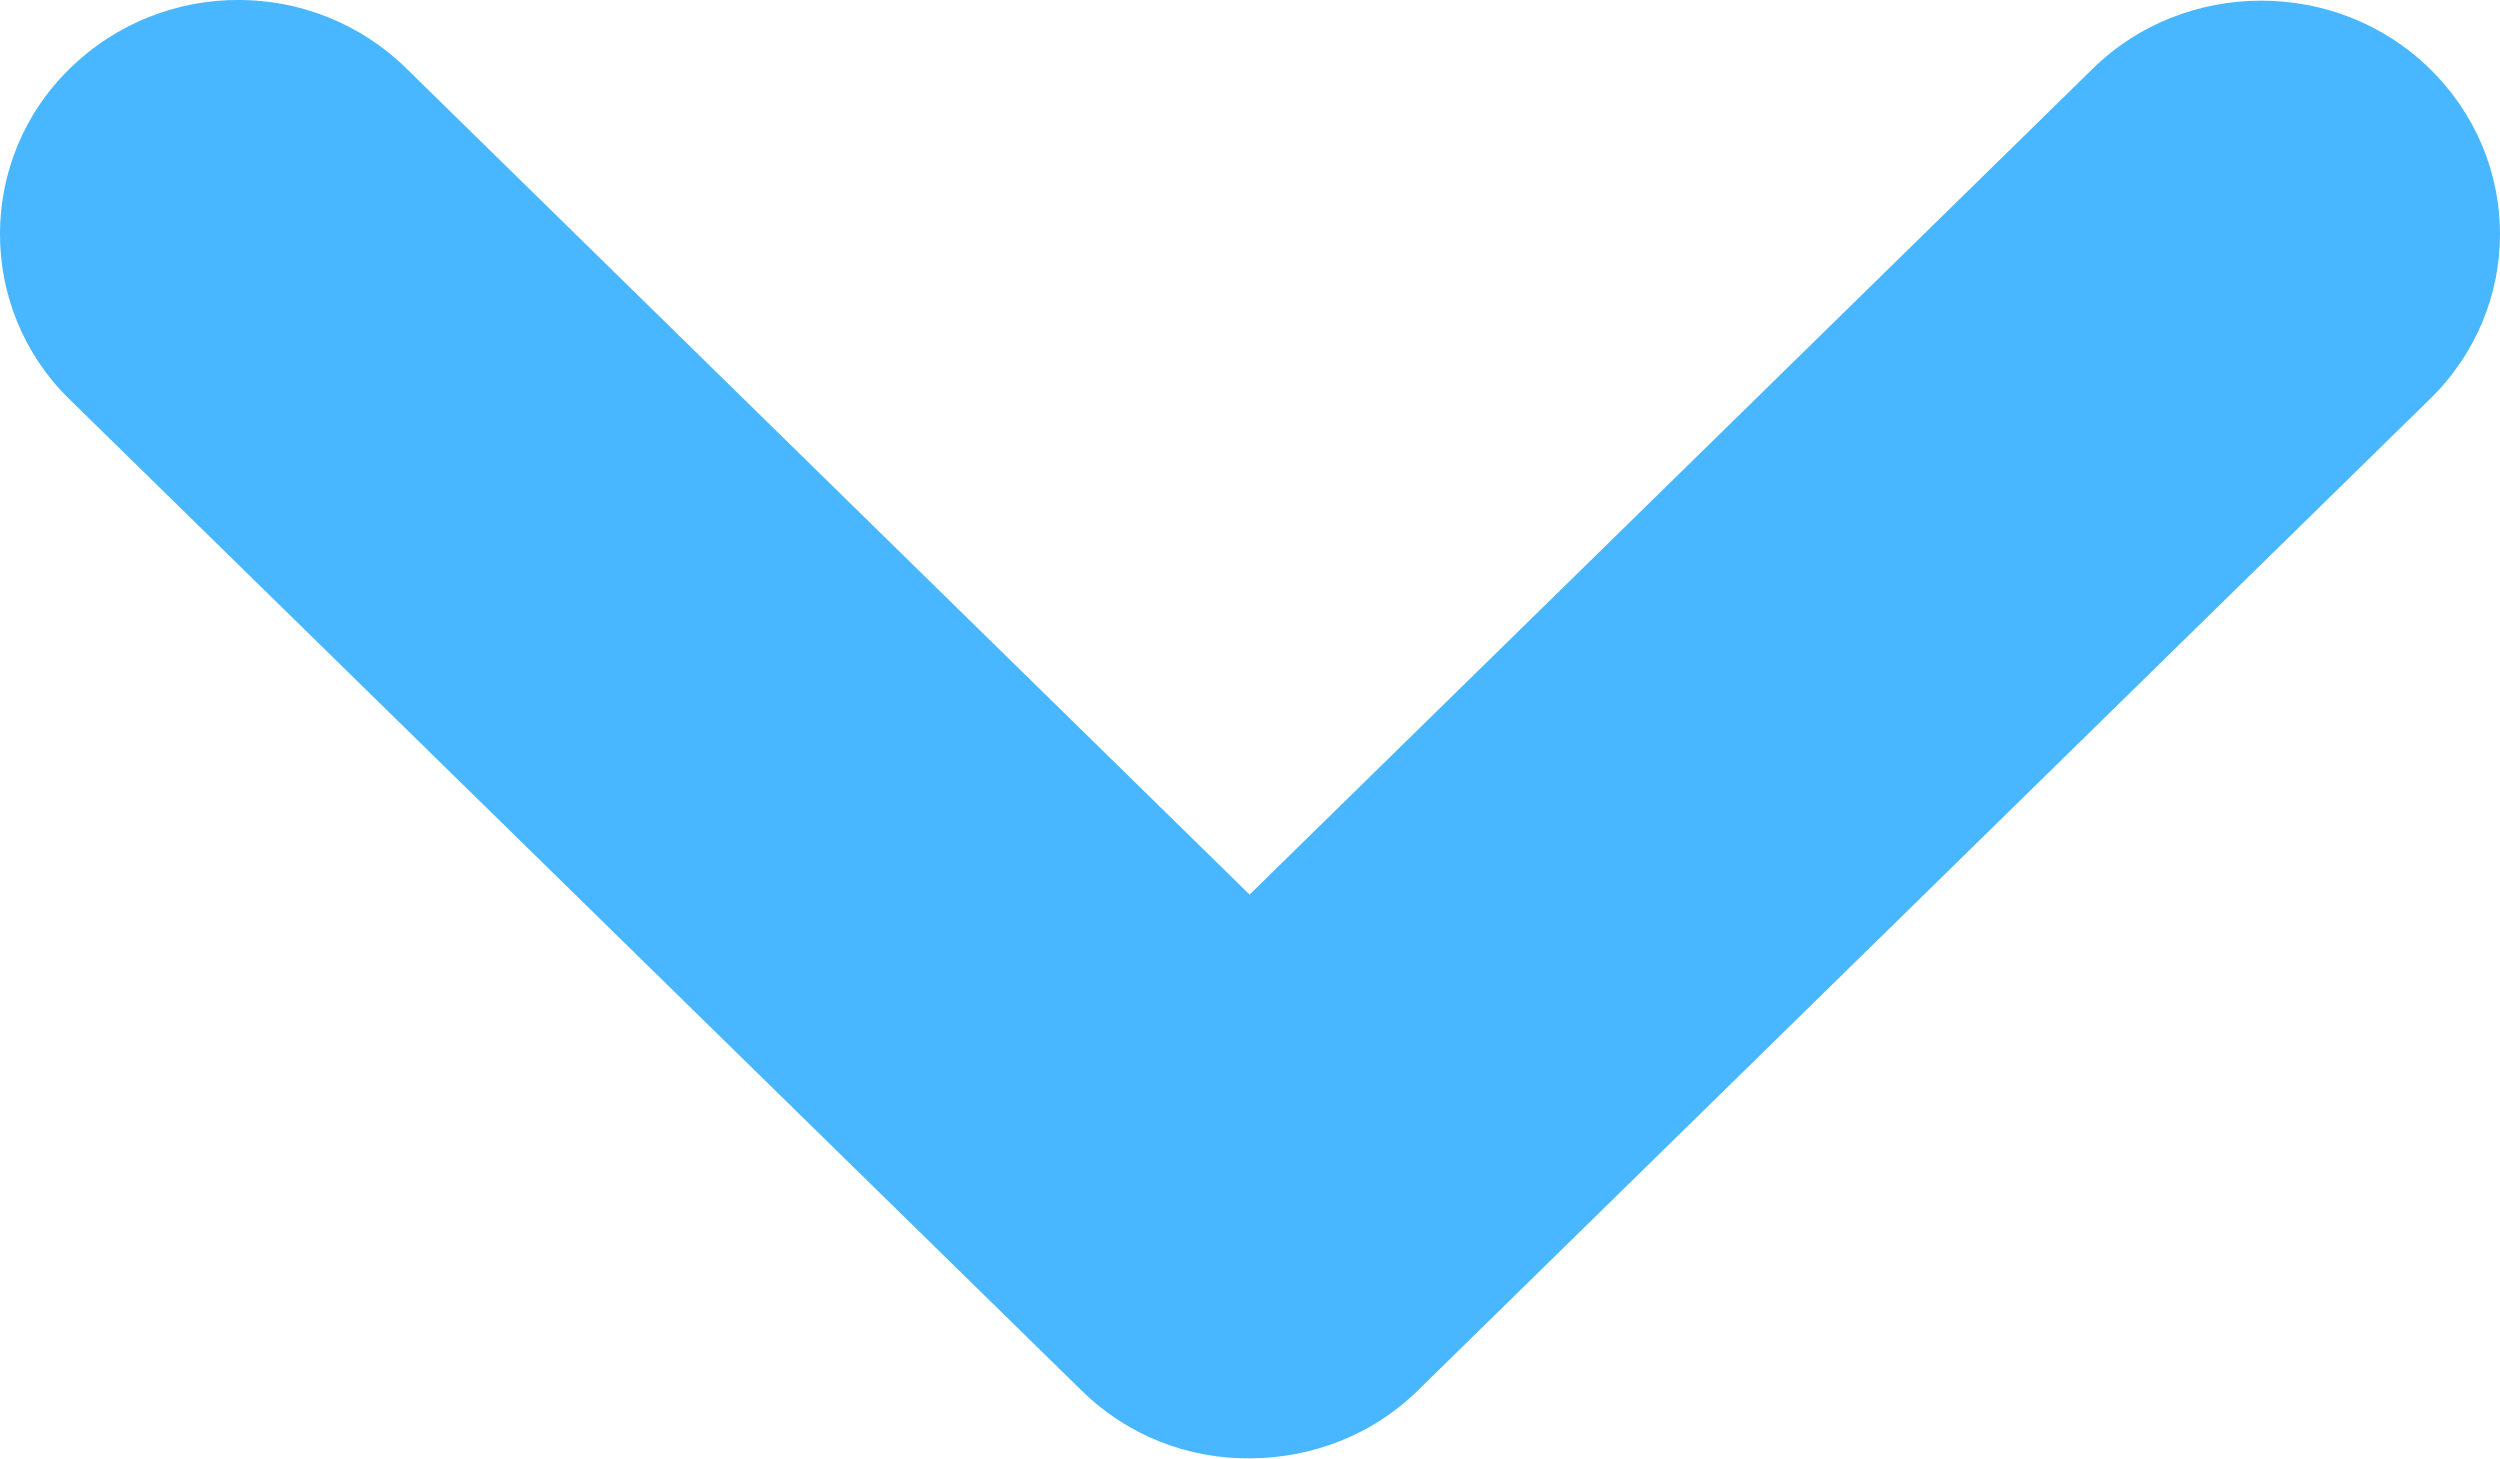
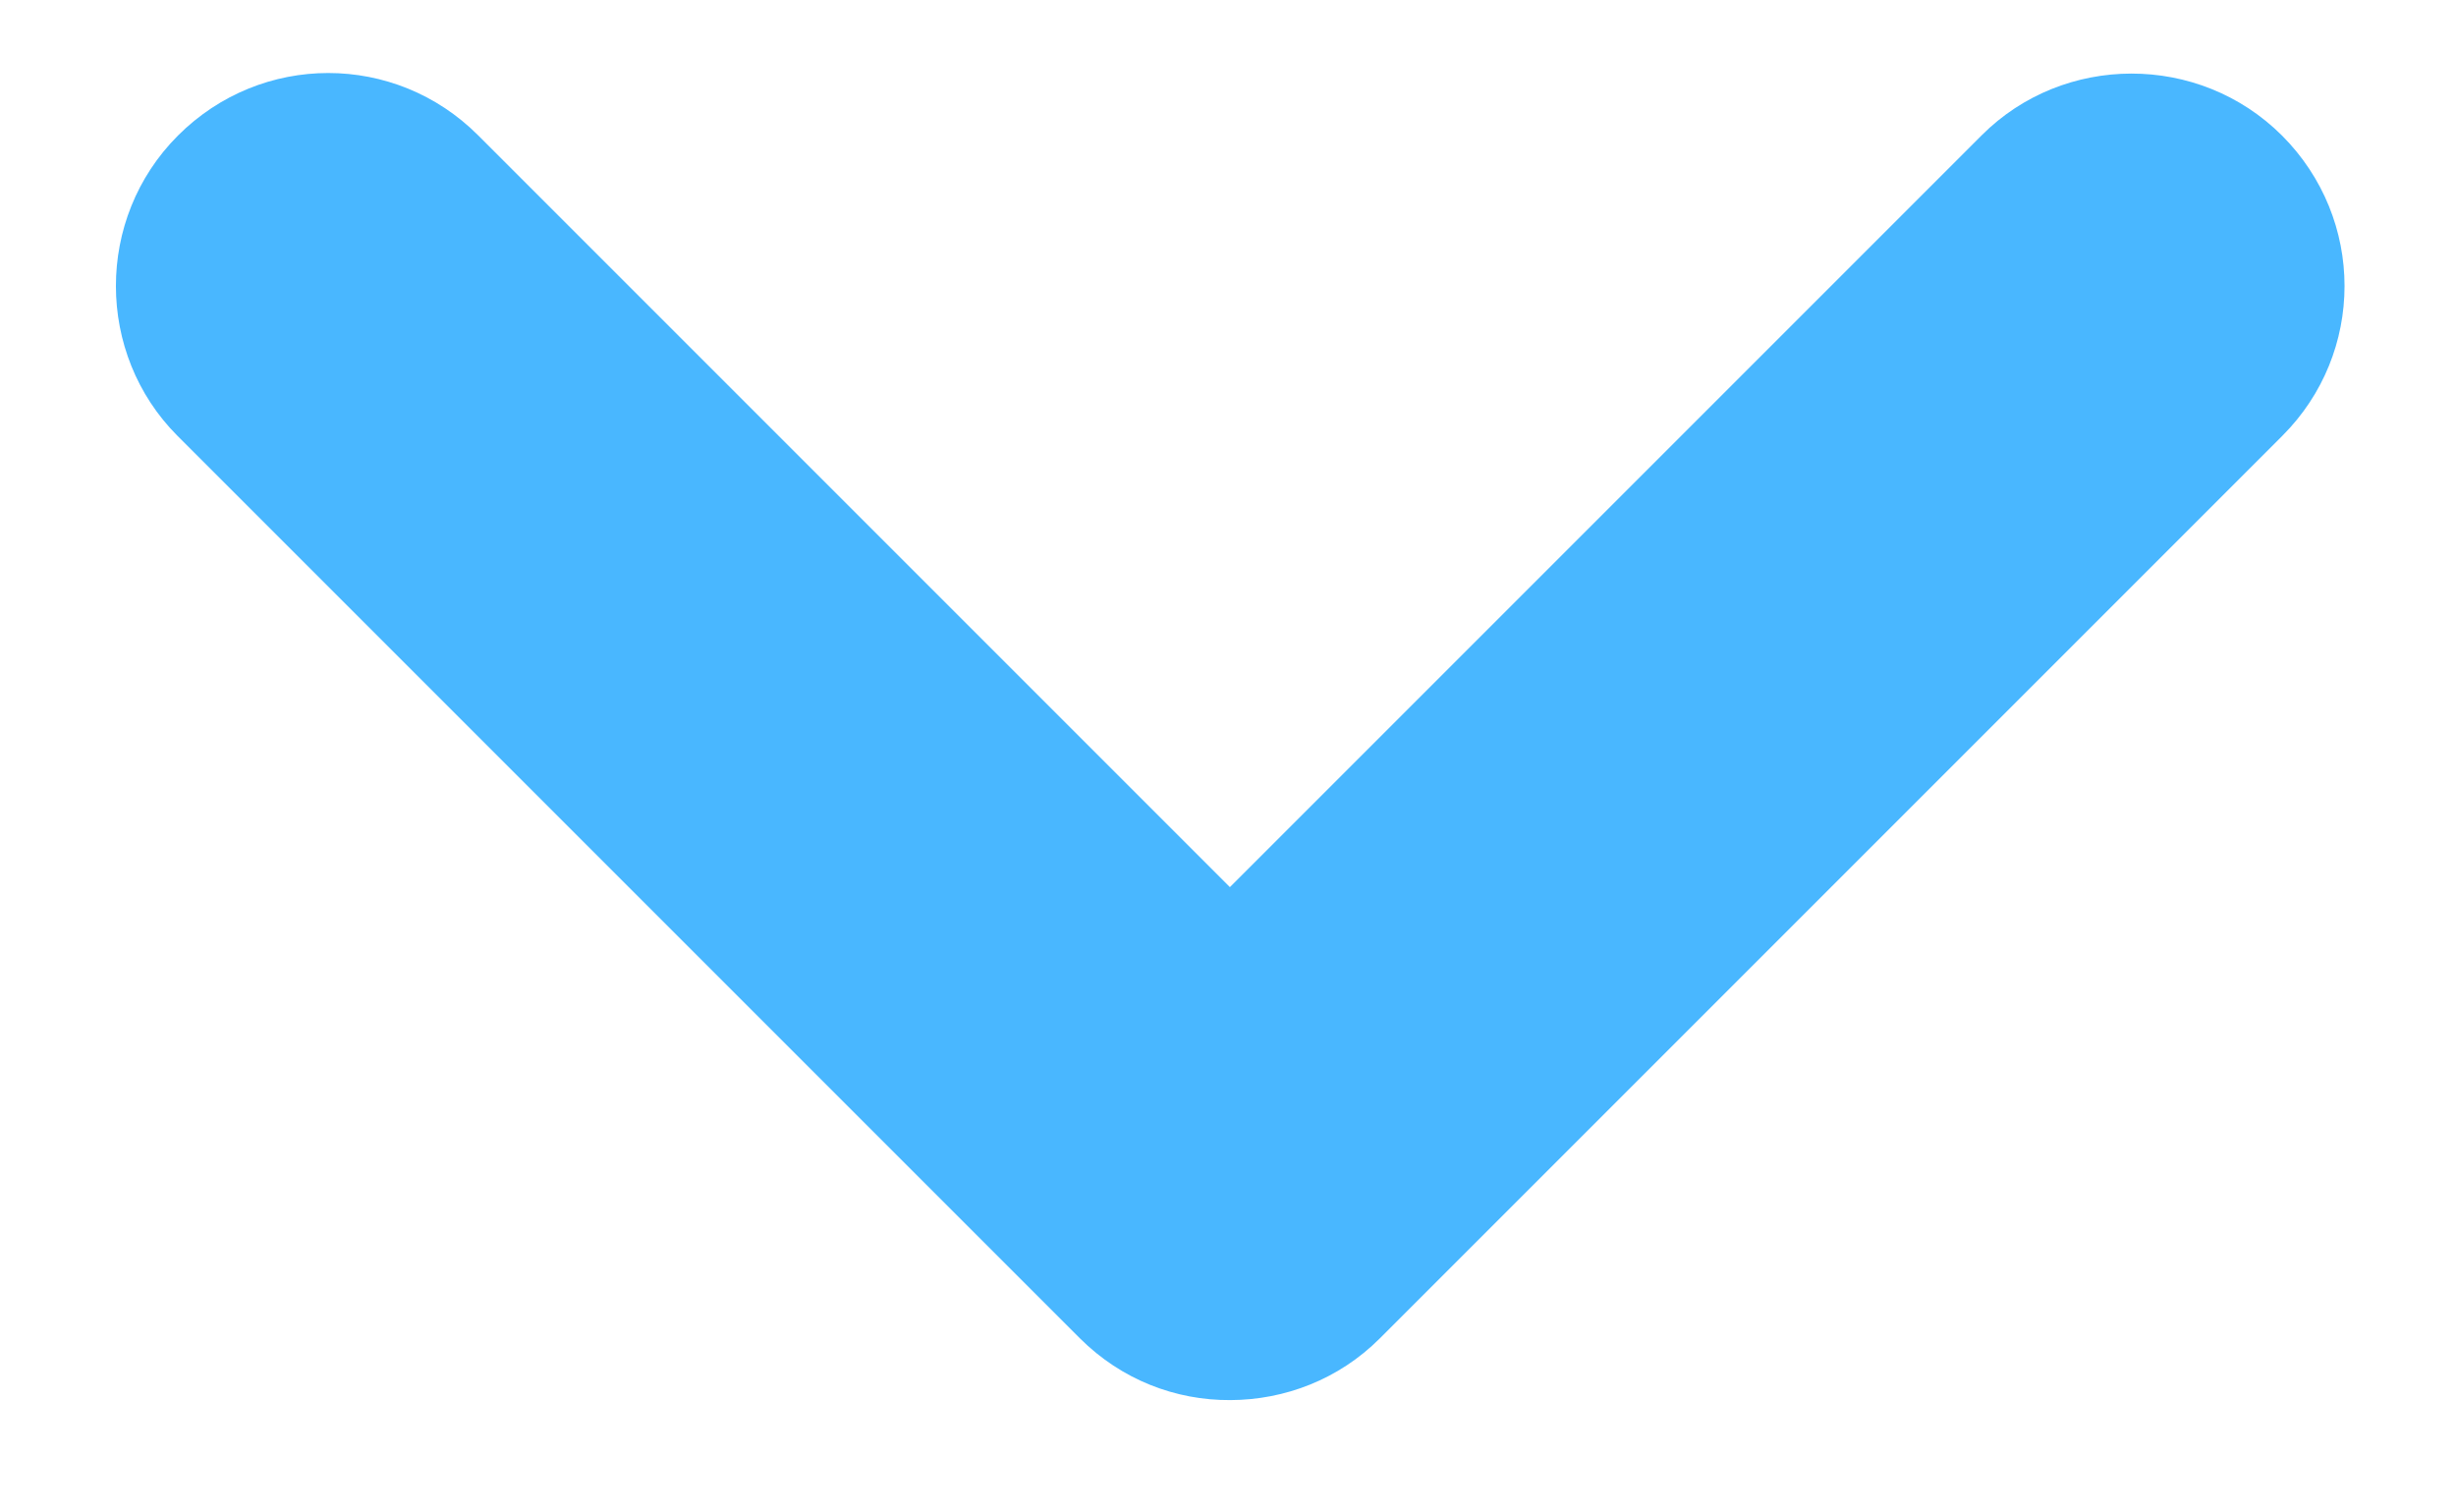
- <svg xmlns="http://www.w3.org/2000/svg" width="12px" height="7px" viewBox="0 0 12 7" version="1.1">
+ <svg xmlns="http://www.w3.org/2000/svg" width="13px" height="8px" viewBox="0 0 13 8" version="1.1">
  <defs />
  <g id="Page-1" stroke="none" stroke-width="1" fill="none" fill-rule="evenodd">
-     <path d="M5.998,4.294 L10.047,0.328 C10.487,-0.103 11.216,-0.108 11.663,0.33 C12.113,0.771 12.111,1.477 11.665,1.914 L6.805,6.675 C6.586,6.89 6.294,6.999 6.001,7 C5.705,7.003 5.414,6.893 5.192,6.675 L0.331,1.914 C-0.109,1.482 -0.113,0.768 0.334,0.33 C0.784,-0.111 1.504,-0.109 1.95,0.328 L5.998,4.294 L5.998,4.294 Z" id="Arrow-Up-Copy-2" fill="#49B7FF" />
+     <g id="Group-4" fill="#49B7FF">
+       <path d="M7.309,3.9 L3.329,-0.08 C2.896,-0.513 2.892,-1.229 3.331,-1.669 C3.774,-2.111 4.482,-2.109 4.92,-1.671 L9.698,3.107 C9.914,3.323 10.023,3.609 10.024,3.897 C10.026,4.188 9.916,4.474 9.698,4.693 L4.92,9.471 C4.487,9.903 3.771,9.908 3.331,9.468 C2.889,9.026 2.891,8.318 3.329,7.88 L7.309,3.9 L7.309,3.9 L7.309,3.9 Z" id="Arrow-Up-Copy-2" transform="translate(6.511784, 3.898245) rotate(-270) translate(-6.511784, -3.898245) " />
+     </g>
  </g>
</svg>
